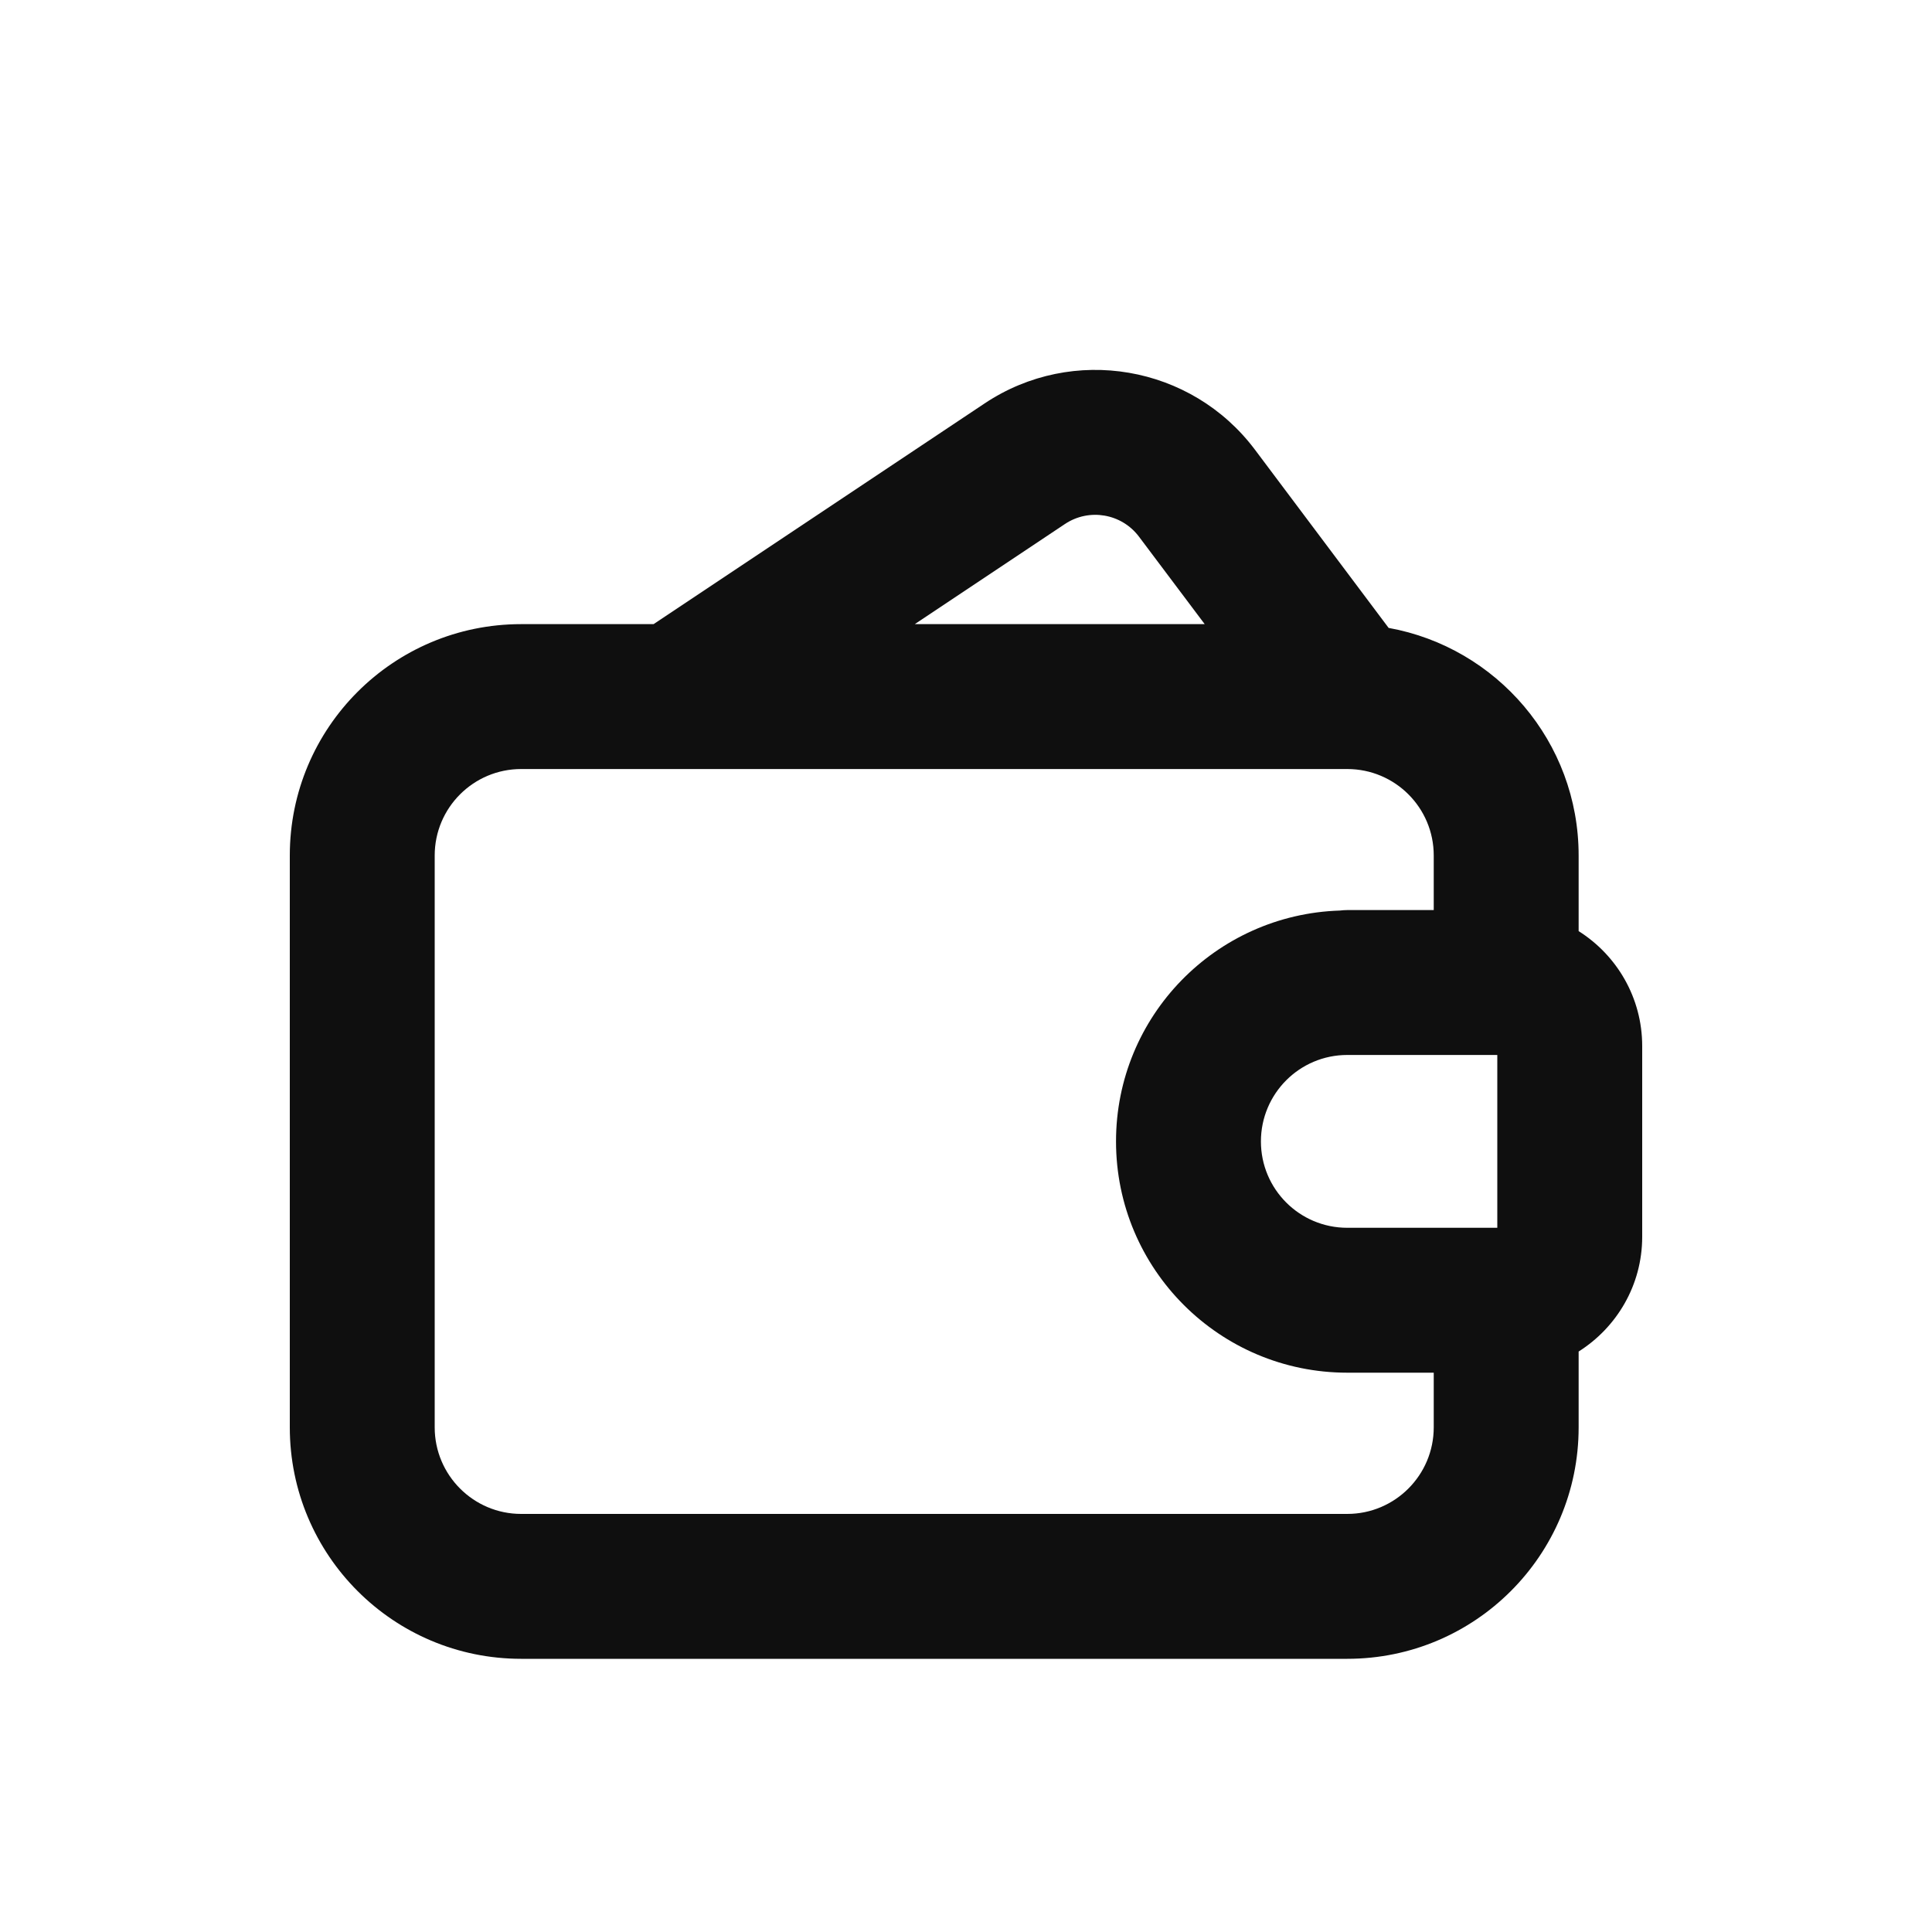
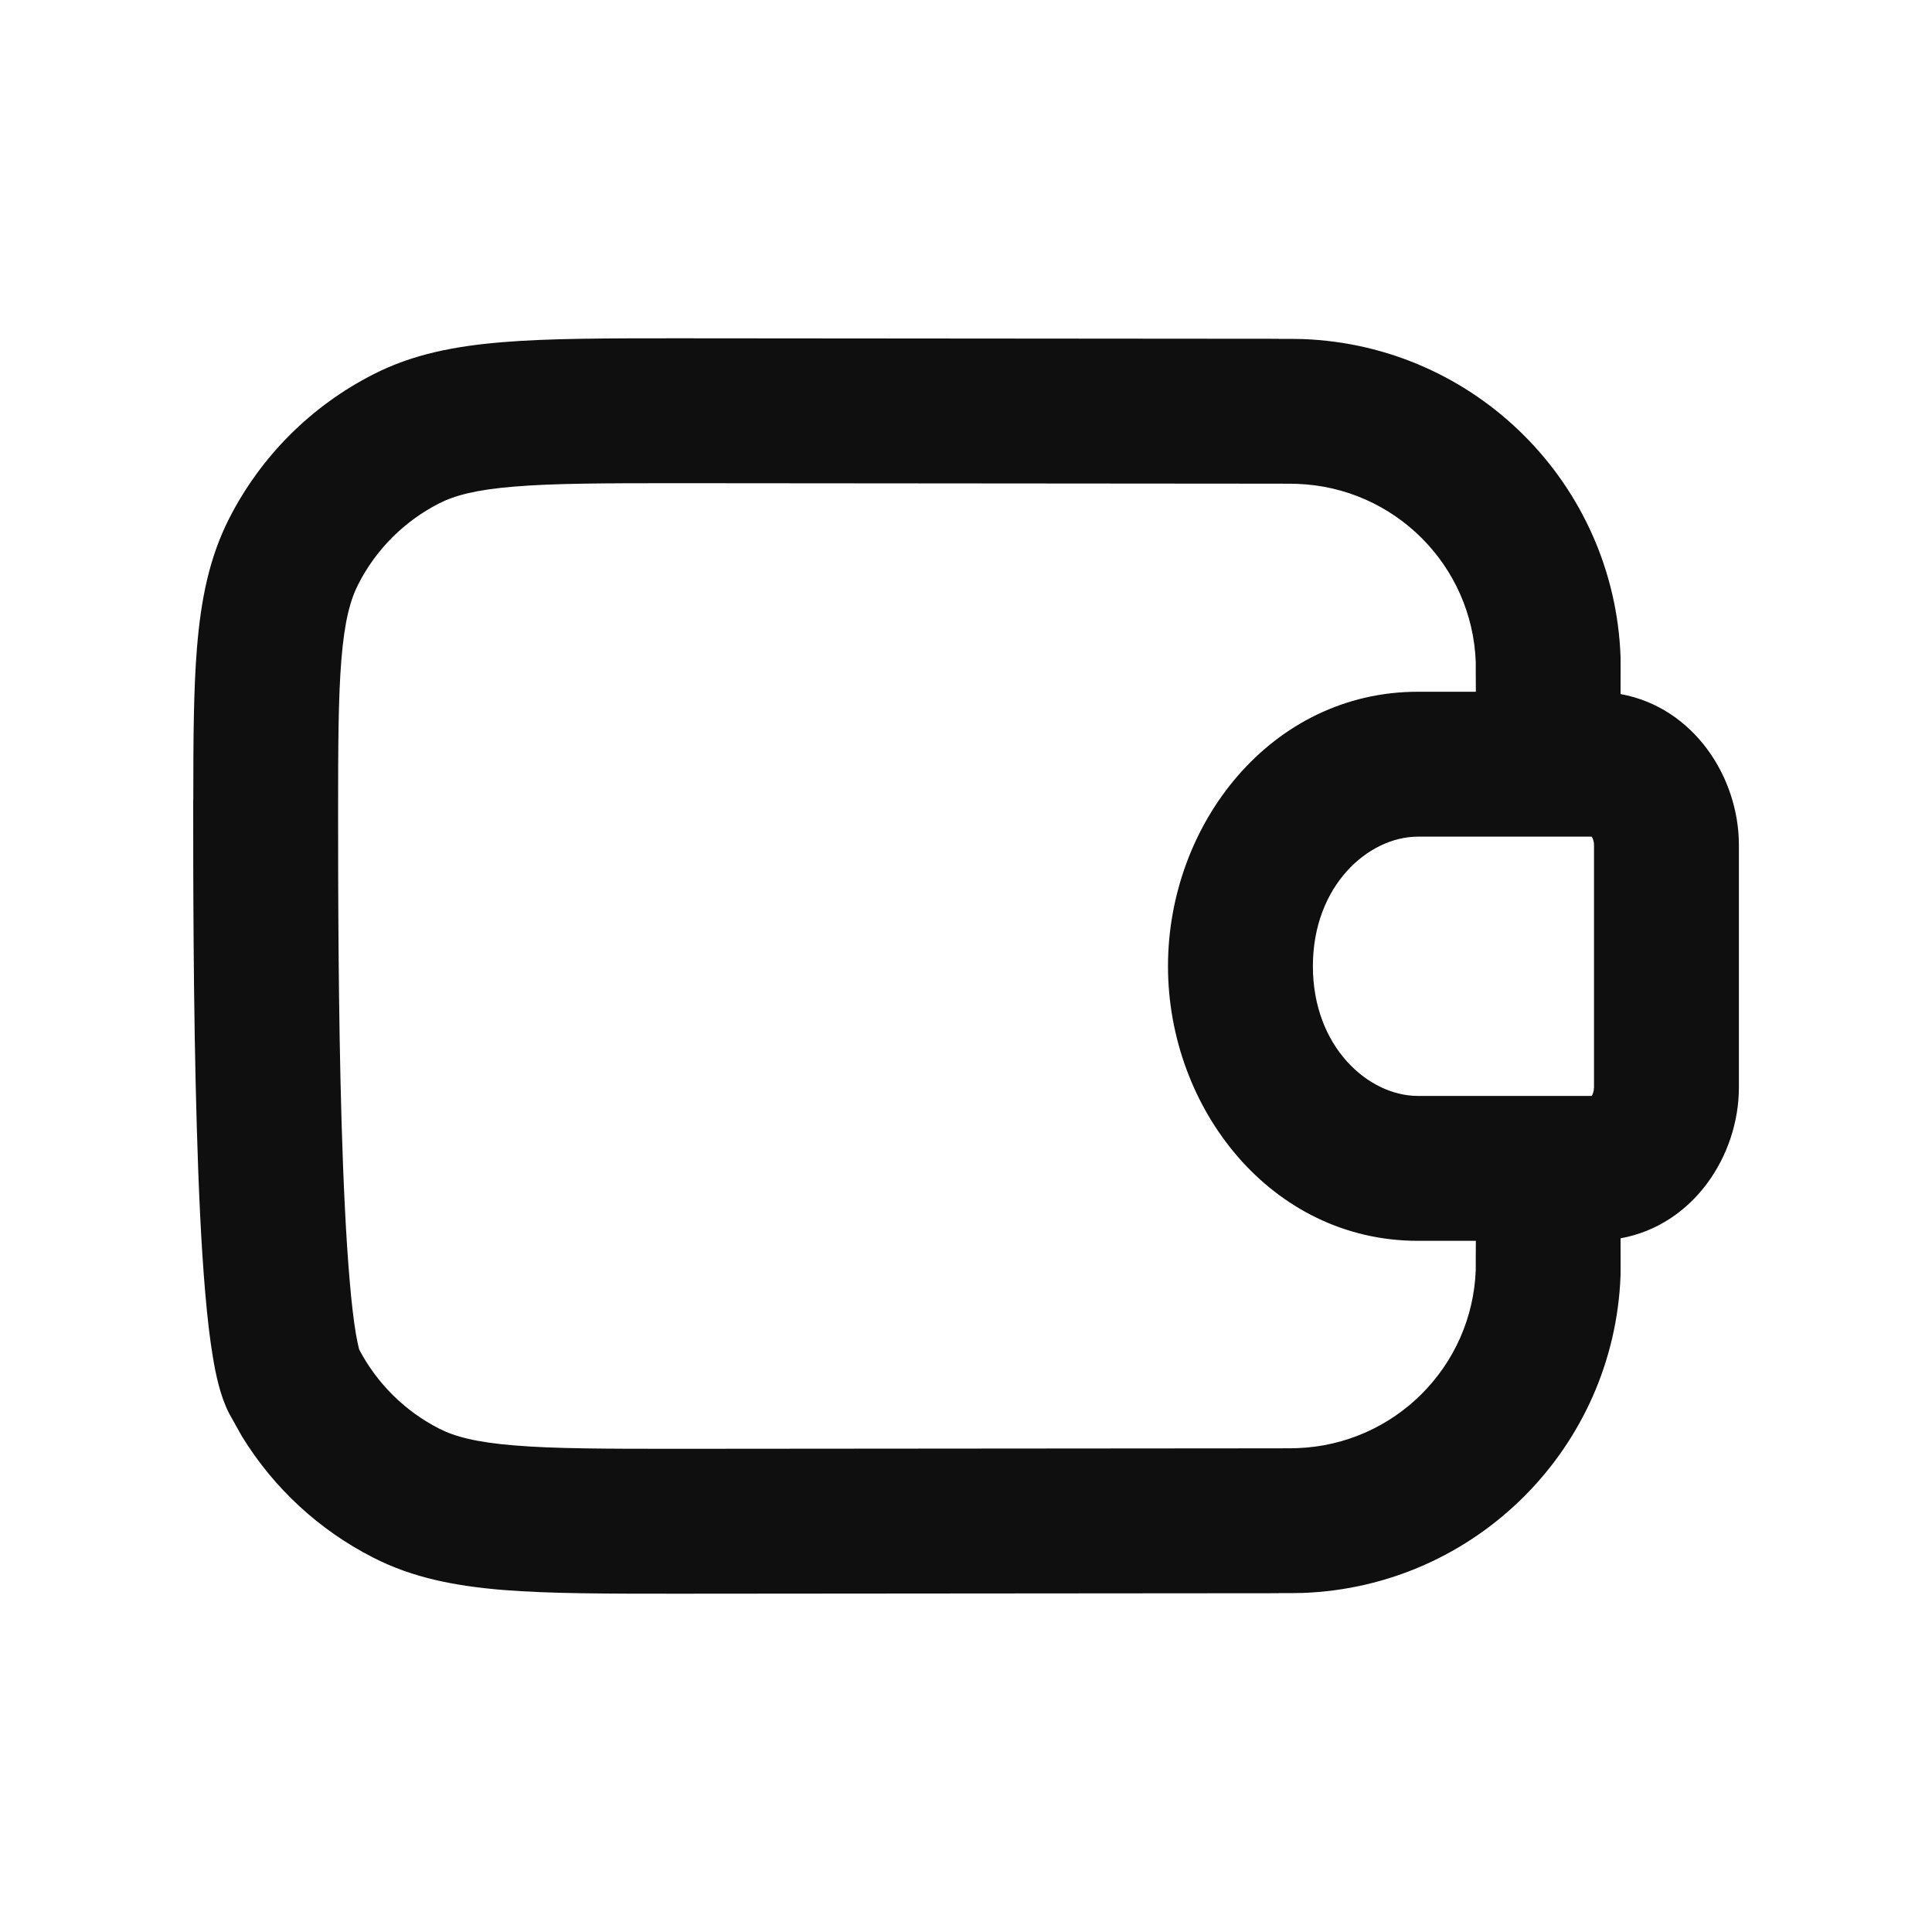
<svg xmlns="http://www.w3.org/2000/svg" width="20" height="20" viewBox="0 0 20 20" fill="none">
-   <path d="M10.193 4.176C11.105 3.568 12.333 3.779 12.991 4.655L14.375 6.5C15.493 6.702 16.342 7.679 16.342 8.856V9.639C16.737 9.888 17 10.328 17 10.829V12.803C17 13.304 16.736 13.742 16.342 13.991V14.776C16.342 16.099 15.27 17.172 13.947 17.172H5.395C4.072 17.172 3 16.099 3 14.776V8.856C3 7.533 4.072 6.461 5.395 6.461H6.766L10.193 4.176ZM5.395 7.961C4.901 7.961 4.5 8.362 4.5 8.856V14.776C4.5 15.27 4.901 15.672 5.395 15.672H13.947C14.441 15.672 14.842 15.27 14.842 14.776V14.21H13.947C12.625 14.21 11.553 13.138 11.553 11.816C11.553 10.519 12.584 9.467 13.87 9.426C13.896 9.423 13.921 9.421 13.947 9.421H14.842V8.856C14.842 8.361 14.441 7.961 13.947 7.961H5.395ZM13.947 10.921C13.453 10.921 13.053 11.322 13.053 11.816C13.053 12.31 13.453 12.71 13.947 12.71H15.5V10.921H13.947ZM11.791 5.556C11.611 5.316 11.275 5.258 11.025 5.424L9.47 6.461H12.471L11.791 5.556Z" fill="#0F0F0F" />
+   <path d="M13.24 3.507L13.239 3.508C13.346 3.508 13.42 3.508 13.485 3.51C15.275 3.575 16.711 5.011 16.776 6.8C16.777 6.832 16.776 7 16.776 7.185C17.532 7.322 18.001 8.044 18.001 8.748V11.258C18 11.962 17.532 12.682 16.776 12.819C16.776 13.002 16.777 13.169 16.776 13.2C16.711 14.989 15.275 16.425 13.485 16.49C13.42 16.492 13.346 16.492 13.239 16.492L13.24 16.493L7.016 16.498C6.282 16.498 5.686 16.498 5.204 16.459C4.713 16.418 4.273 16.334 3.865 16.125C3.302 15.839 2.832 15.403 2.504 14.868L2.372 14.632C2.278 14.449 2.233 14.223 2.205 14.056C2.172 13.863 2.146 13.634 2.125 13.388C2.082 12.895 2.055 12.286 2.037 11.661C2 10.407 2 9.04 2 8.294C2 8.286 2 8.278 2.001 8.27C2.001 7.649 2.004 7.133 2.039 6.707C2.079 6.216 2.164 5.776 2.372 5.368C2.699 4.725 3.222 4.202 3.865 3.875C4.273 3.666 4.713 3.582 5.204 3.542C5.686 3.502 6.281 3.502 7.015 3.502L13.24 3.507ZM7.015 5.002C6.257 5.002 5.733 5.003 5.326 5.037C4.928 5.069 4.707 5.129 4.546 5.211C4.185 5.395 3.892 5.688 3.709 6.048C3.626 6.21 3.566 6.431 3.534 6.829C3.502 7.219 3.5 7.718 3.5 8.428C3.5 9.195 3.502 10.458 3.536 11.617C3.554 12.232 3.581 12.808 3.62 13.259C3.639 13.486 3.661 13.67 3.684 13.807C3.707 13.941 3.723 13.98 3.716 13.966C3.901 14.32 4.19 14.607 4.546 14.789C4.707 14.871 4.928 14.931 5.326 14.963C5.733 14.997 6.257 14.998 7.015 14.998L13.238 14.993C13.358 14.993 13.399 14.992 13.43 14.991C14.434 14.954 15.241 14.149 15.277 13.145C15.277 13.139 15.277 13.101 15.277 13.028C15.277 12.976 15.278 12.912 15.278 12.845H14.678C13.161 12.845 12.091 11.477 12.091 10.002C12.091 8.527 13.161 7.161 14.678 7.161H15.278C15.278 7.091 15.277 7.026 15.277 6.972C15.277 6.899 15.277 6.862 15.277 6.855C15.241 5.851 14.434 5.046 13.43 5.009C13.399 5.008 13.359 5.007 13.239 5.007L7.015 5.002ZM14.678 8.661C14.166 8.661 13.591 9.167 13.591 10.002C13.591 10.838 14.166 11.345 14.678 11.345H16.477C16.487 11.33 16.5 11.301 16.501 11.258V8.748C16.501 8.705 16.487 8.676 16.477 8.661H14.678Z" fill="#0F0F0F" />
</svg>
